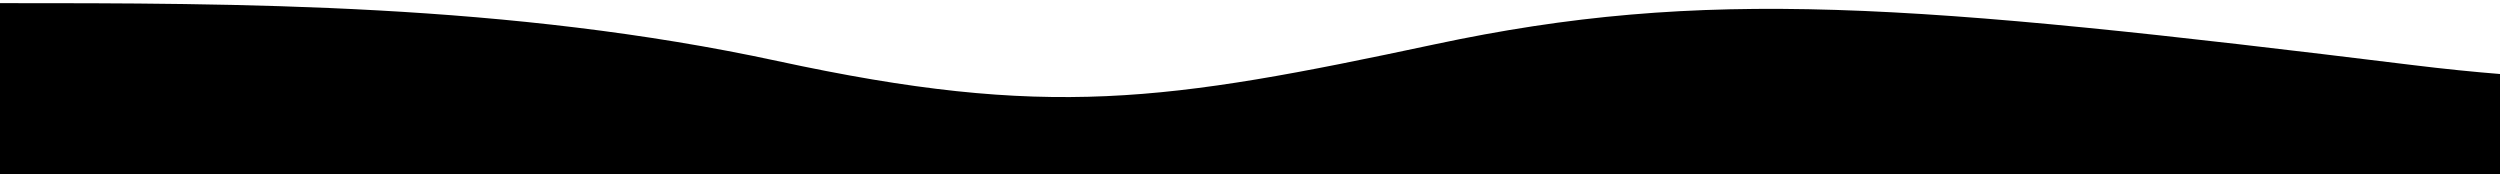
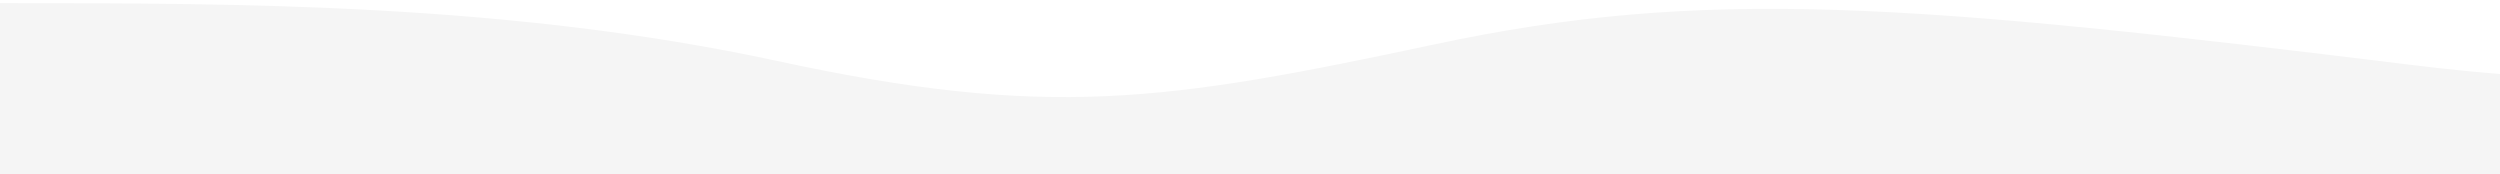
<svg xmlns="http://www.w3.org/2000/svg" class="wave-1hkxOo" version="1.1" viewBox="0 0 1440 100" preserveAspectRatio="none">
-   <path class="wavePath-haxJK1 animationPaused-2hZ4IO" d="M826.337,25.54 C670.97,58.656 603.696,68.787 447.802,35.144 C293.343,1.811 137.334,1.811 0,1.811 L0,150 L1920,150 L1920,1.811 C1739.535,-16.685 1679.864,73.161 1389.783,37.486 C1099.701,1.811 981.705,-7.577 826.337,25.54 Z" fill="currentColor" />
+   <path class="wavePath-haxJK1 animationPaused-2hZ4IO" d="M826.337,25.54 C670.97,58.656 603.696,68.787 447.802,35.144 C293.343,1.811 137.334,1.811 0,1.811 L0,150 L1920,150 L1920,1.811 C1739.535,-16.685 1679.864,73.161 1389.783,37.486 C1099.701,1.811 981.705,-7.577 826.337,25.54 Z" fill="#f5f5f5" />
</svg>
